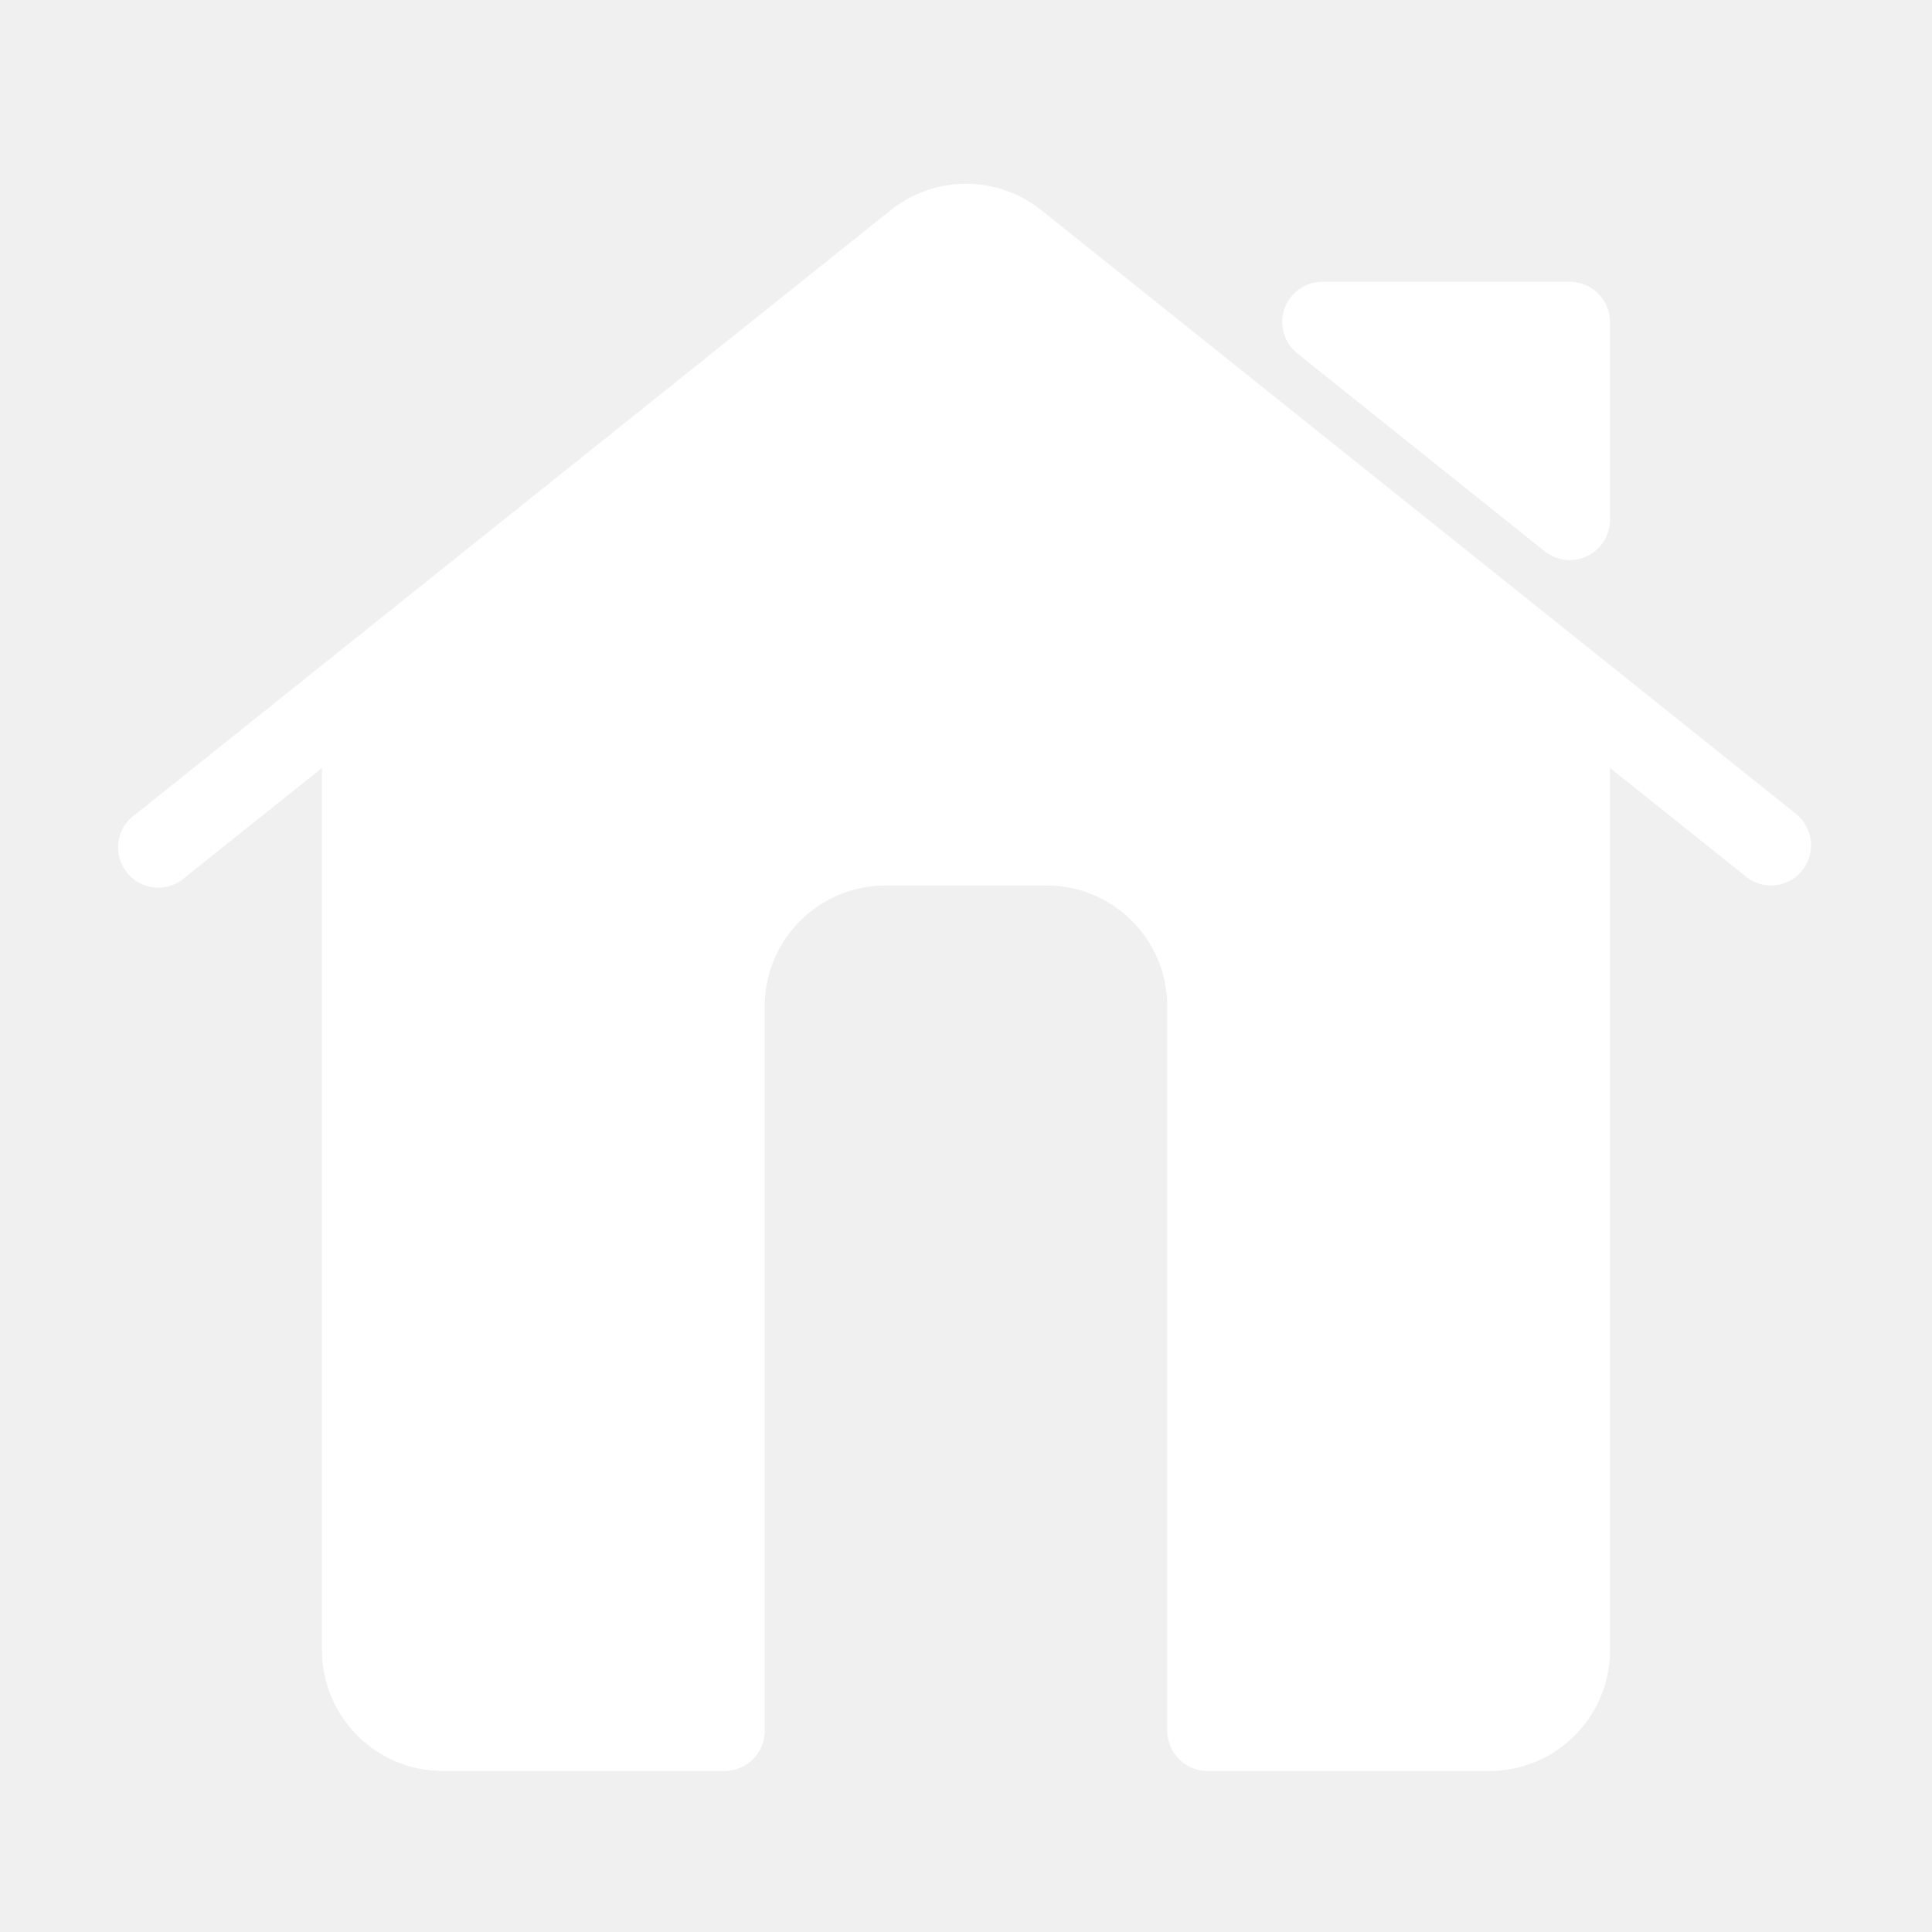
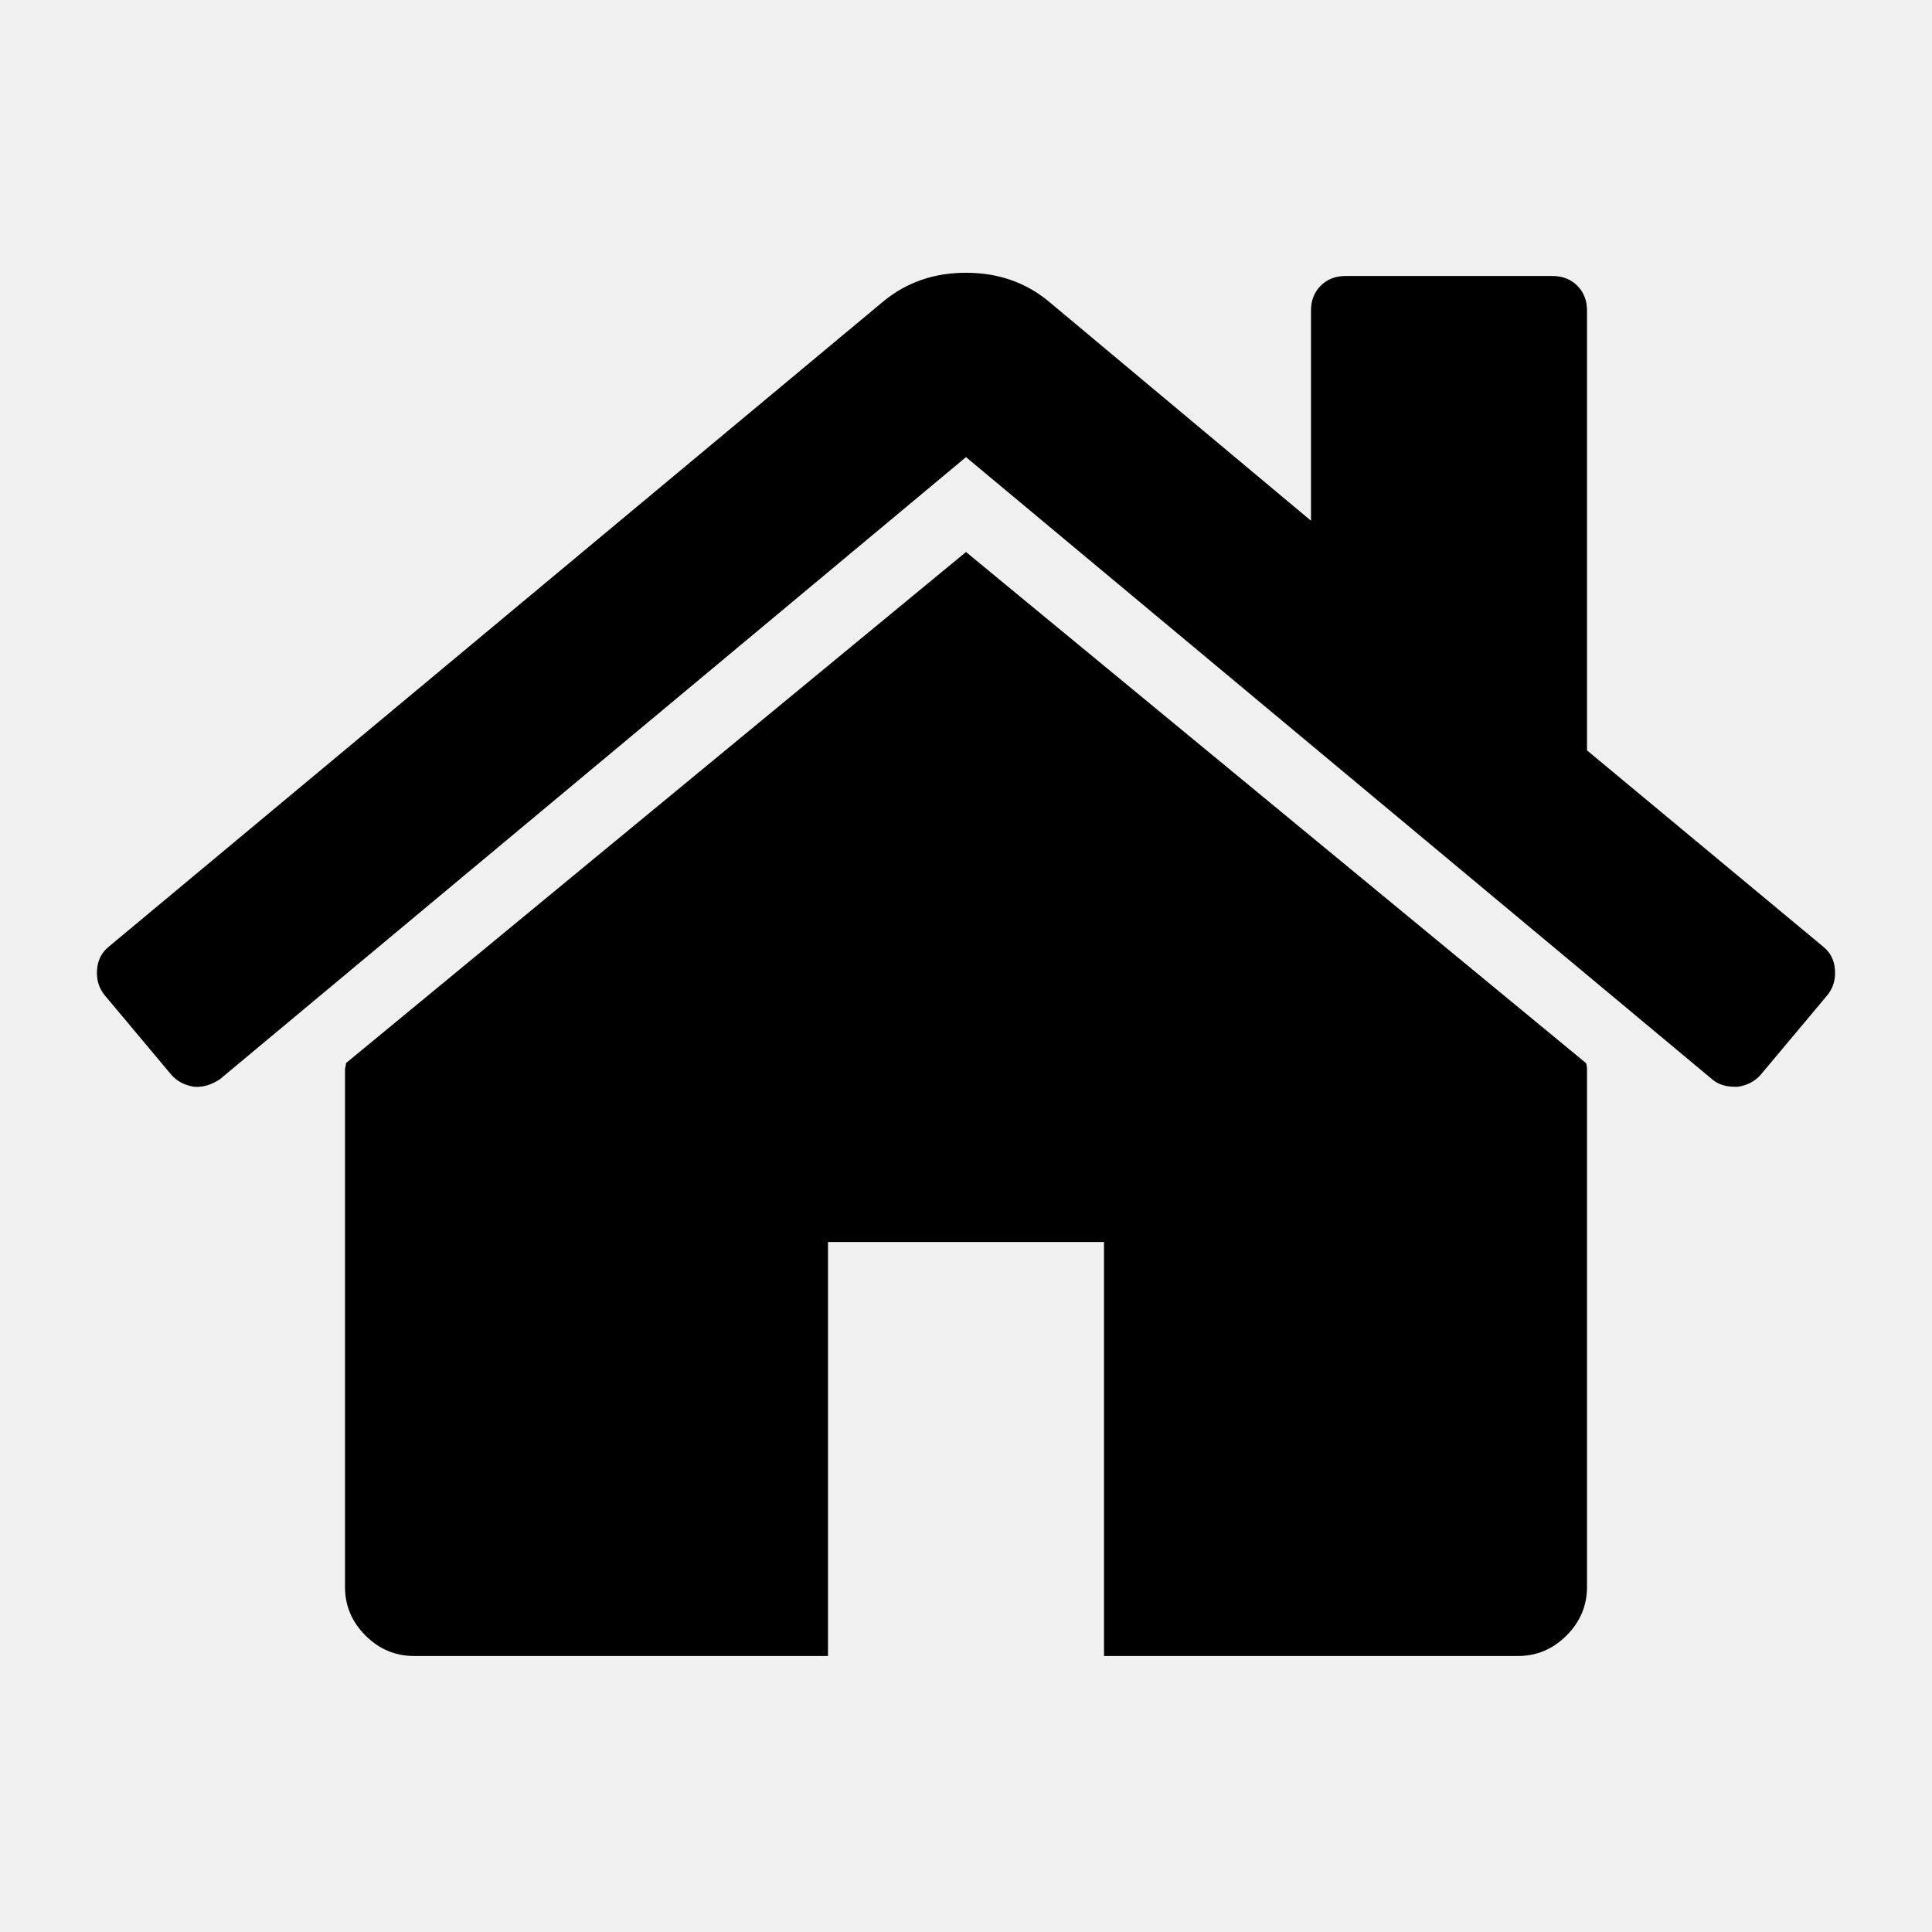
- <svg xmlns="http://www.w3.org/2000/svg" id="SvgjsSvg1021" width="288" height="288" version="1.1">
-   <defs id="SvgjsDefs1022" />
-   <g id="SvgjsG1023">
-     <svg data-name="Layer 1" viewBox="0 0 48 48" width="288" height="288">
-       <path fill="#ffffff" d="M44.62 20.22l-18.75-15a3 3 0 0 0-3.74 0l-18.75 15a1 1 0 1 0 1.24 1.56L8 19.08V41a3 3 0 0 0 3 3h7a1 1 0 0 0 1-1V25a3 3 0 0 1 3-3h4a3 3 0 0 1 3 3V43a1 1 0 0 0 1 1h7a3 3 0 0 0 3-3V19.08l3.38 2.7A1 1 0 0 0 44 22a1 1 0 0 0 .78-.38A1 1 0 0 0 44.62 20.22zM38.38 13.7A1 1 0 0 0 40 12.92V8a1 1 0 0 0-1-1H32.85a1 1 0 0 0-.62 1.78z" class="color42c3cf svgShape" />
-     </svg>
-   </g>
+ <svg xmlns="http://www.w3.org/2000/svg" width="1792" height="1792" id="home">
+   <path d="M1472 992v480q0 26-19 45t-45 19h-384v-384H768v384H384q-26 0-45-19t-19-45V992q0-1 .5-3t.5-3l575-474 575 474q1 2 1 6zm223-69-62 74q-8 9-21 11h-3q-13 0-21-7L896 424l-692 577q-12 8-24 7-13-2-21-11l-62-74q-8-10-7-23.5t11-21.5l719-599q32-26 76-26t76 26l244 204V288q0-14 9-23t23-9h192q14 0 23 9t9 23v408l219 182q10 8 11 21.5t-7 23.5z" />
</svg>
